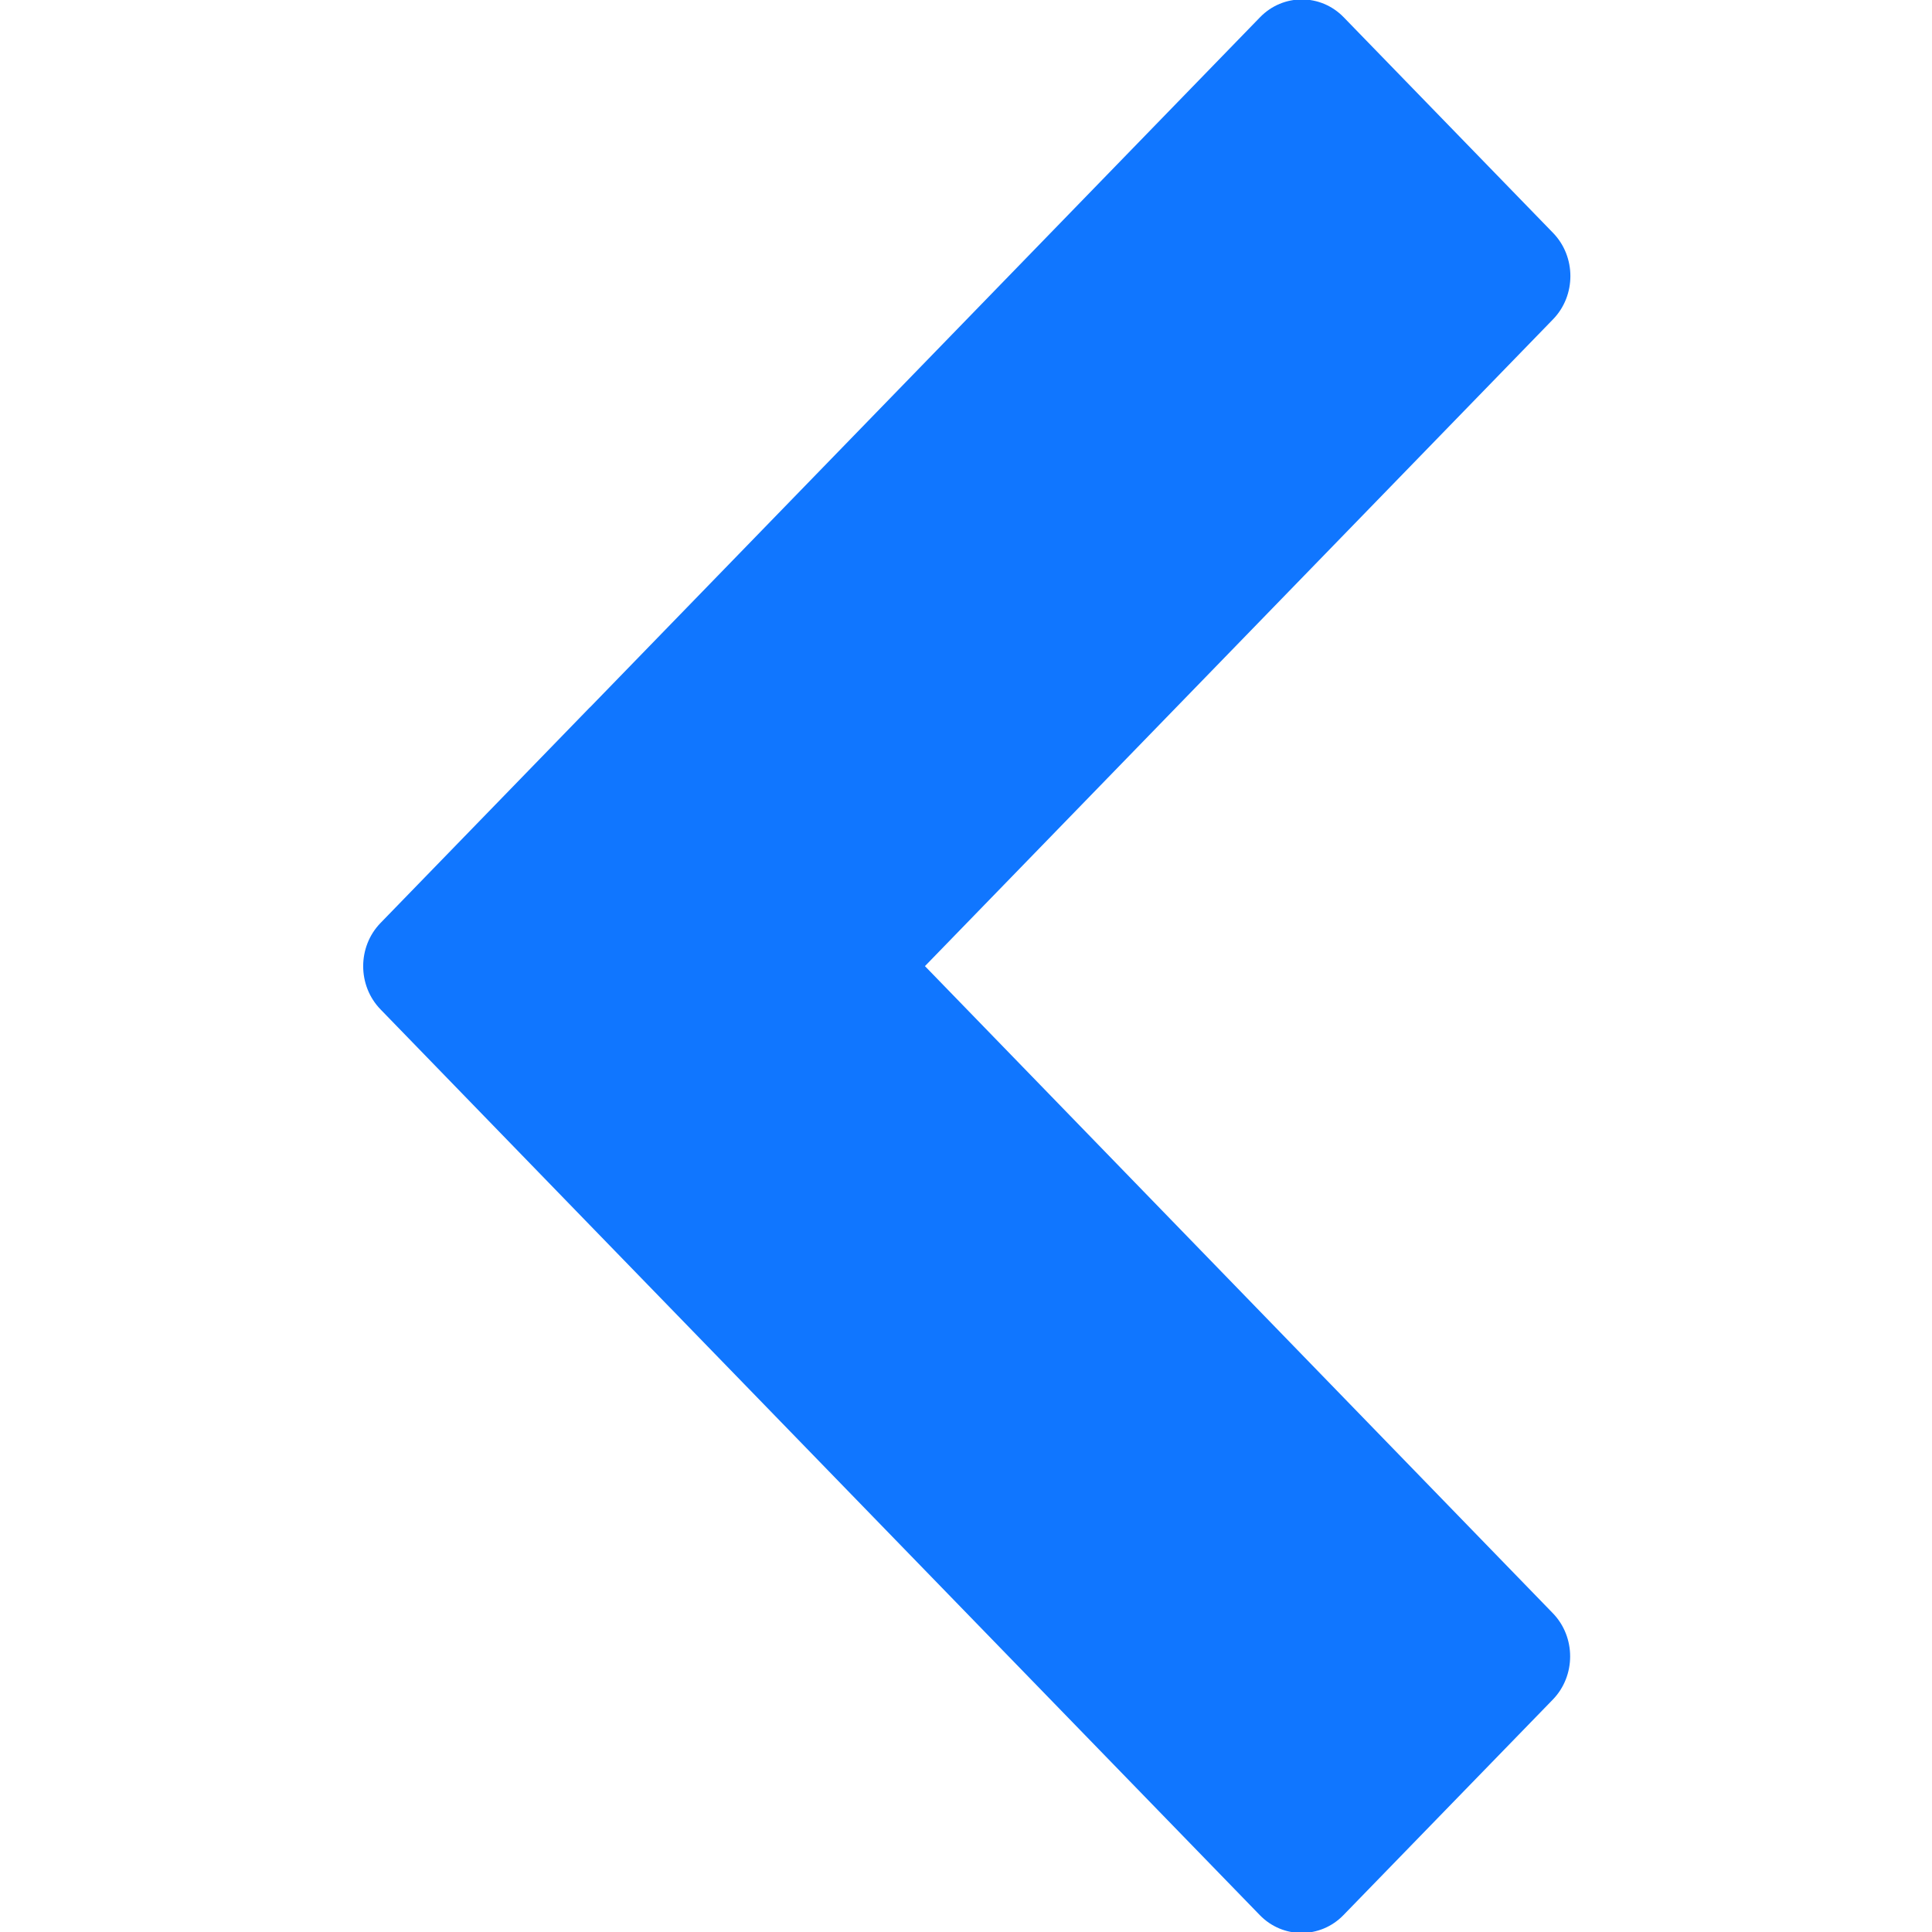
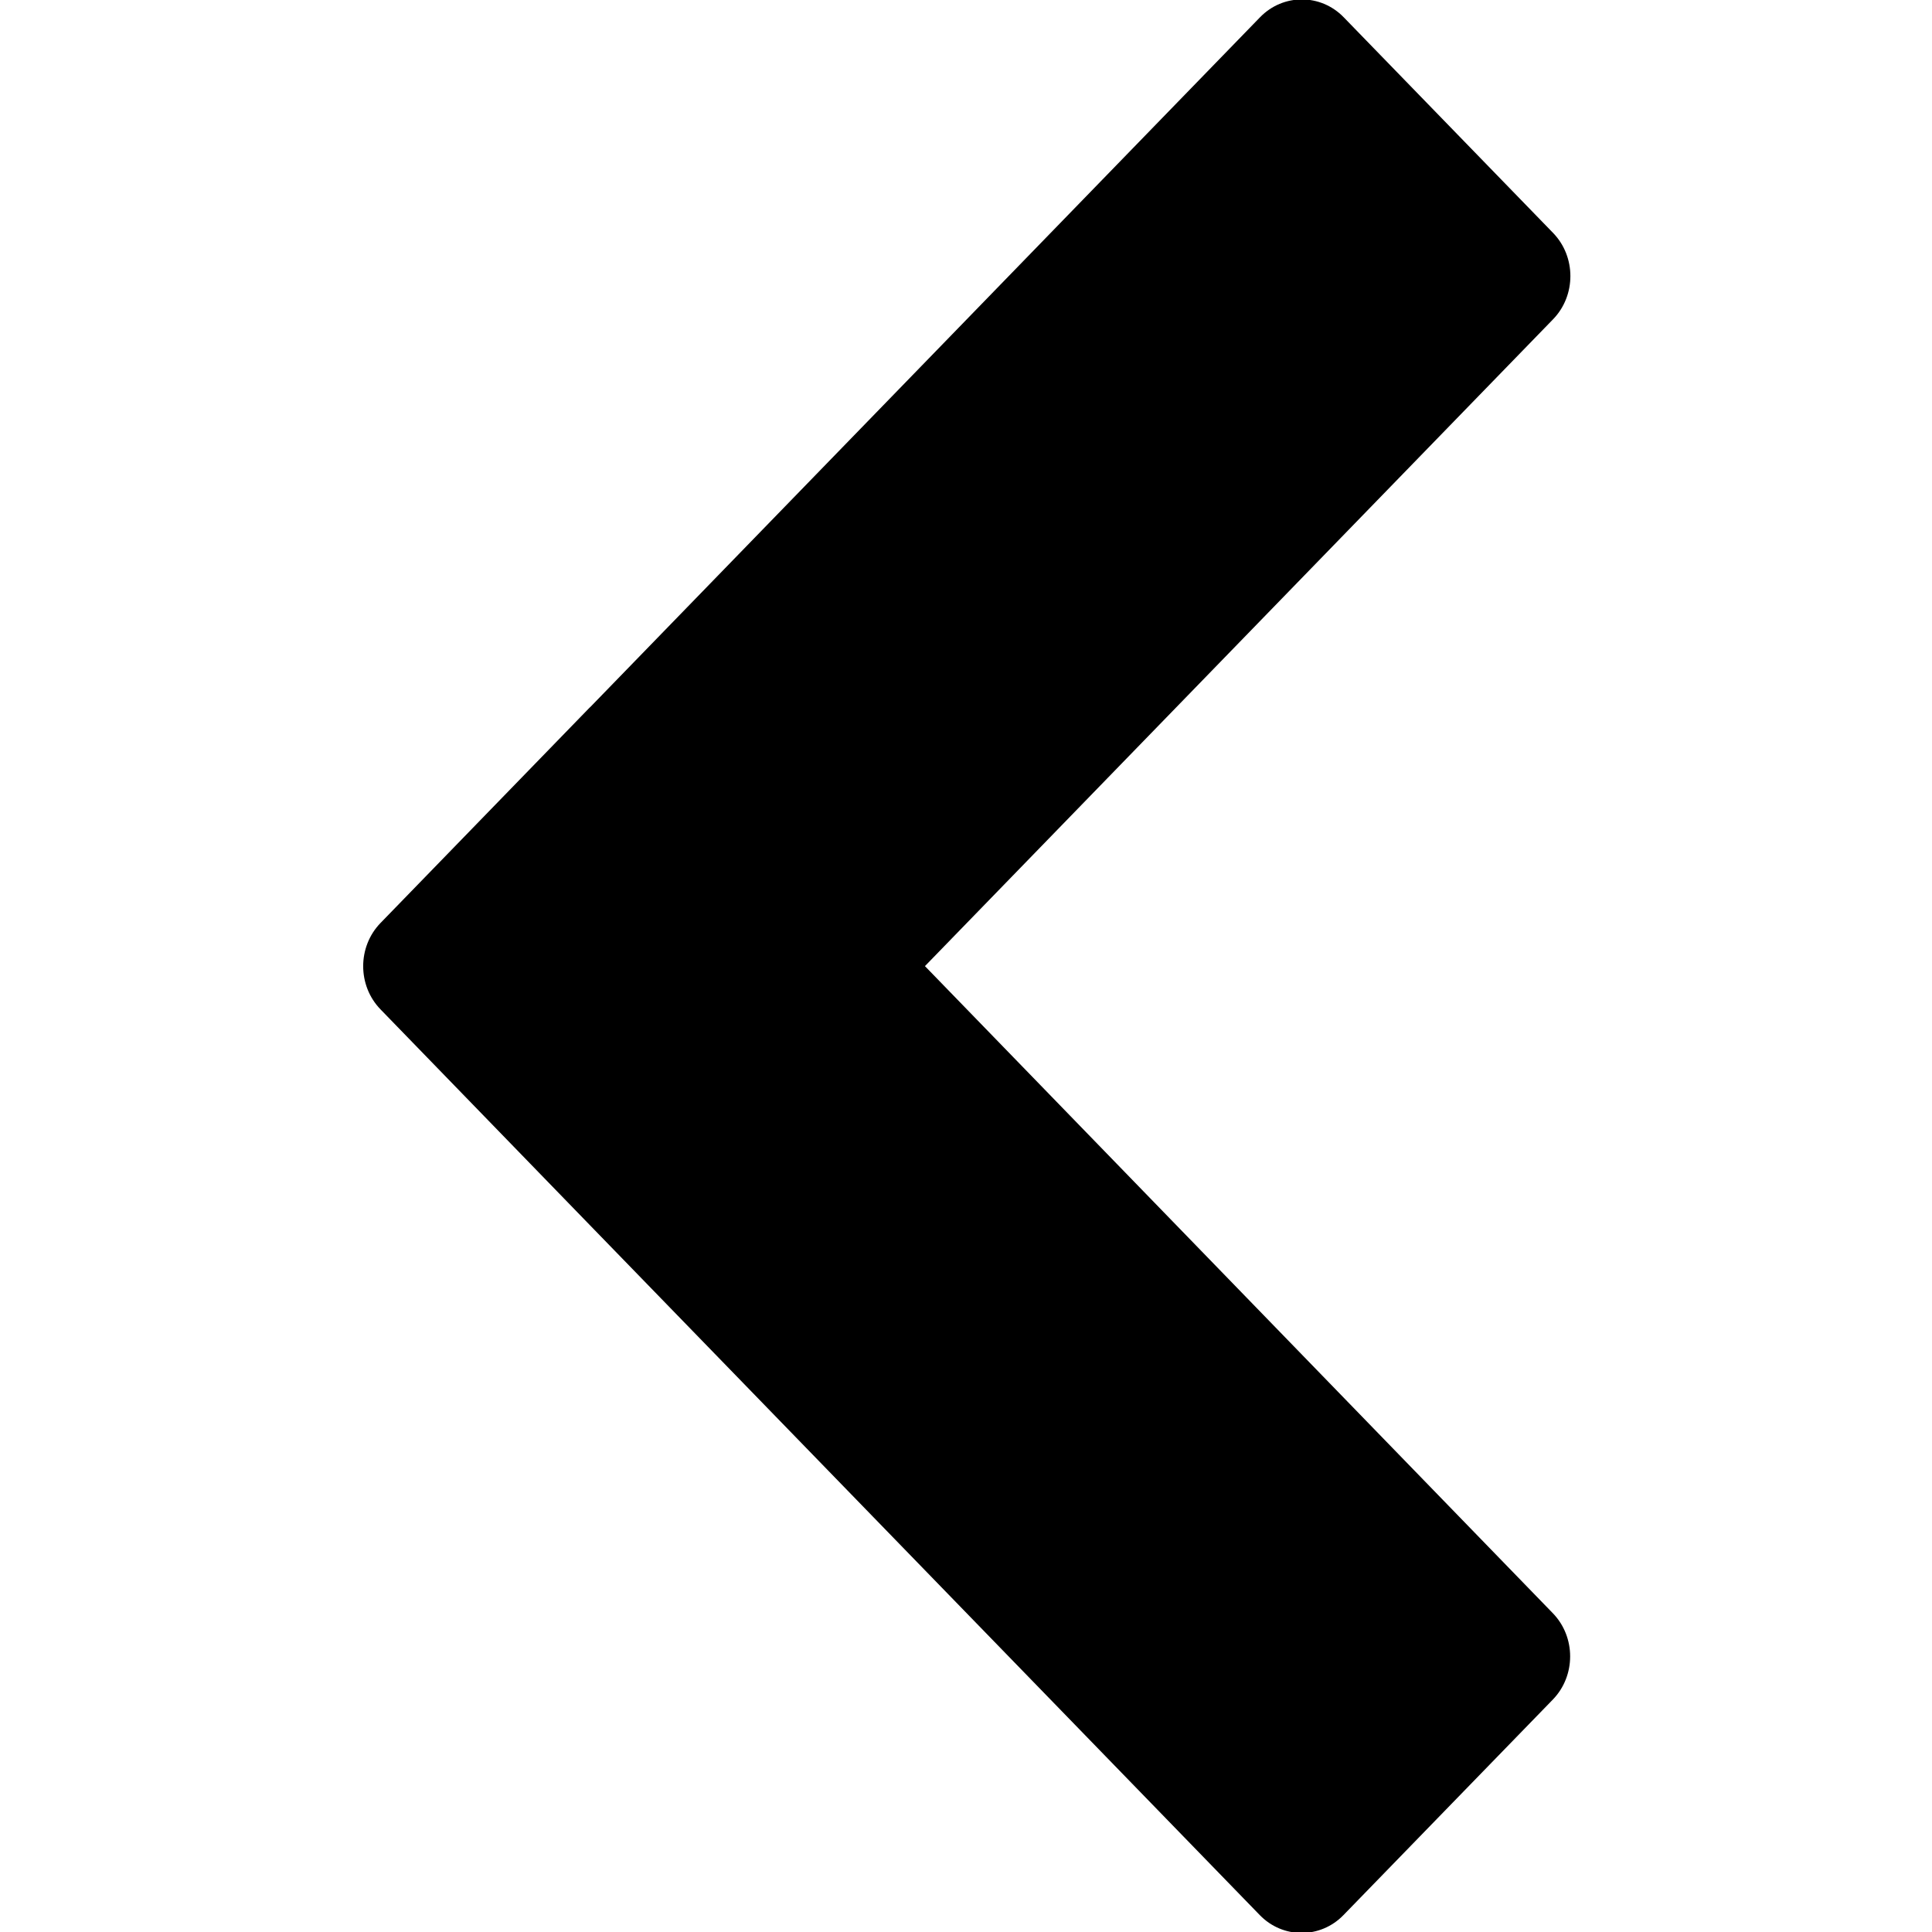
<svg xmlns="http://www.w3.org/2000/svg" viewBox="0 0 16 16" width="16" height="16">
-   <path fill="#1076ff" d="M7.66,8.001l5.202-5.357c0.191-0.197,0.191-0.518,0-0.715l-1.734-1.786 c-0.191-0.197-0.502-0.197-0.693,0L4.886,5.858c0,0-0.001,0-0.001,0L3.151,7.644c-0.191,0.197-0.191,0.518,0,0.715l1.733,1.786 c0,0,0,0,0.001,0.001l5.548,5.714c0.191,0.197,0.502,0.197,0.693,0l1.734-1.785c0.191-0.197,0.191-0.518,0-0.715L7.66,8.001z" />
+   <path d="M7.66,8.001l5.202-5.357c0.191-0.197,0.191-0.518,0-0.715l-1.734-1.786 c-0.191-0.197-0.502-0.197-0.693,0L4.886,5.858c0,0-0.001,0-0.001,0L3.151,7.644c-0.191,0.197-0.191,0.518,0,0.715l1.733,1.786 c0,0,0,0,0.001,0.001l5.548,5.714c0.191,0.197,0.502,0.197,0.693,0l1.734-1.785c0.191-0.197,0.191-0.518,0-0.715L7.66,8.001z" />
</svg>
